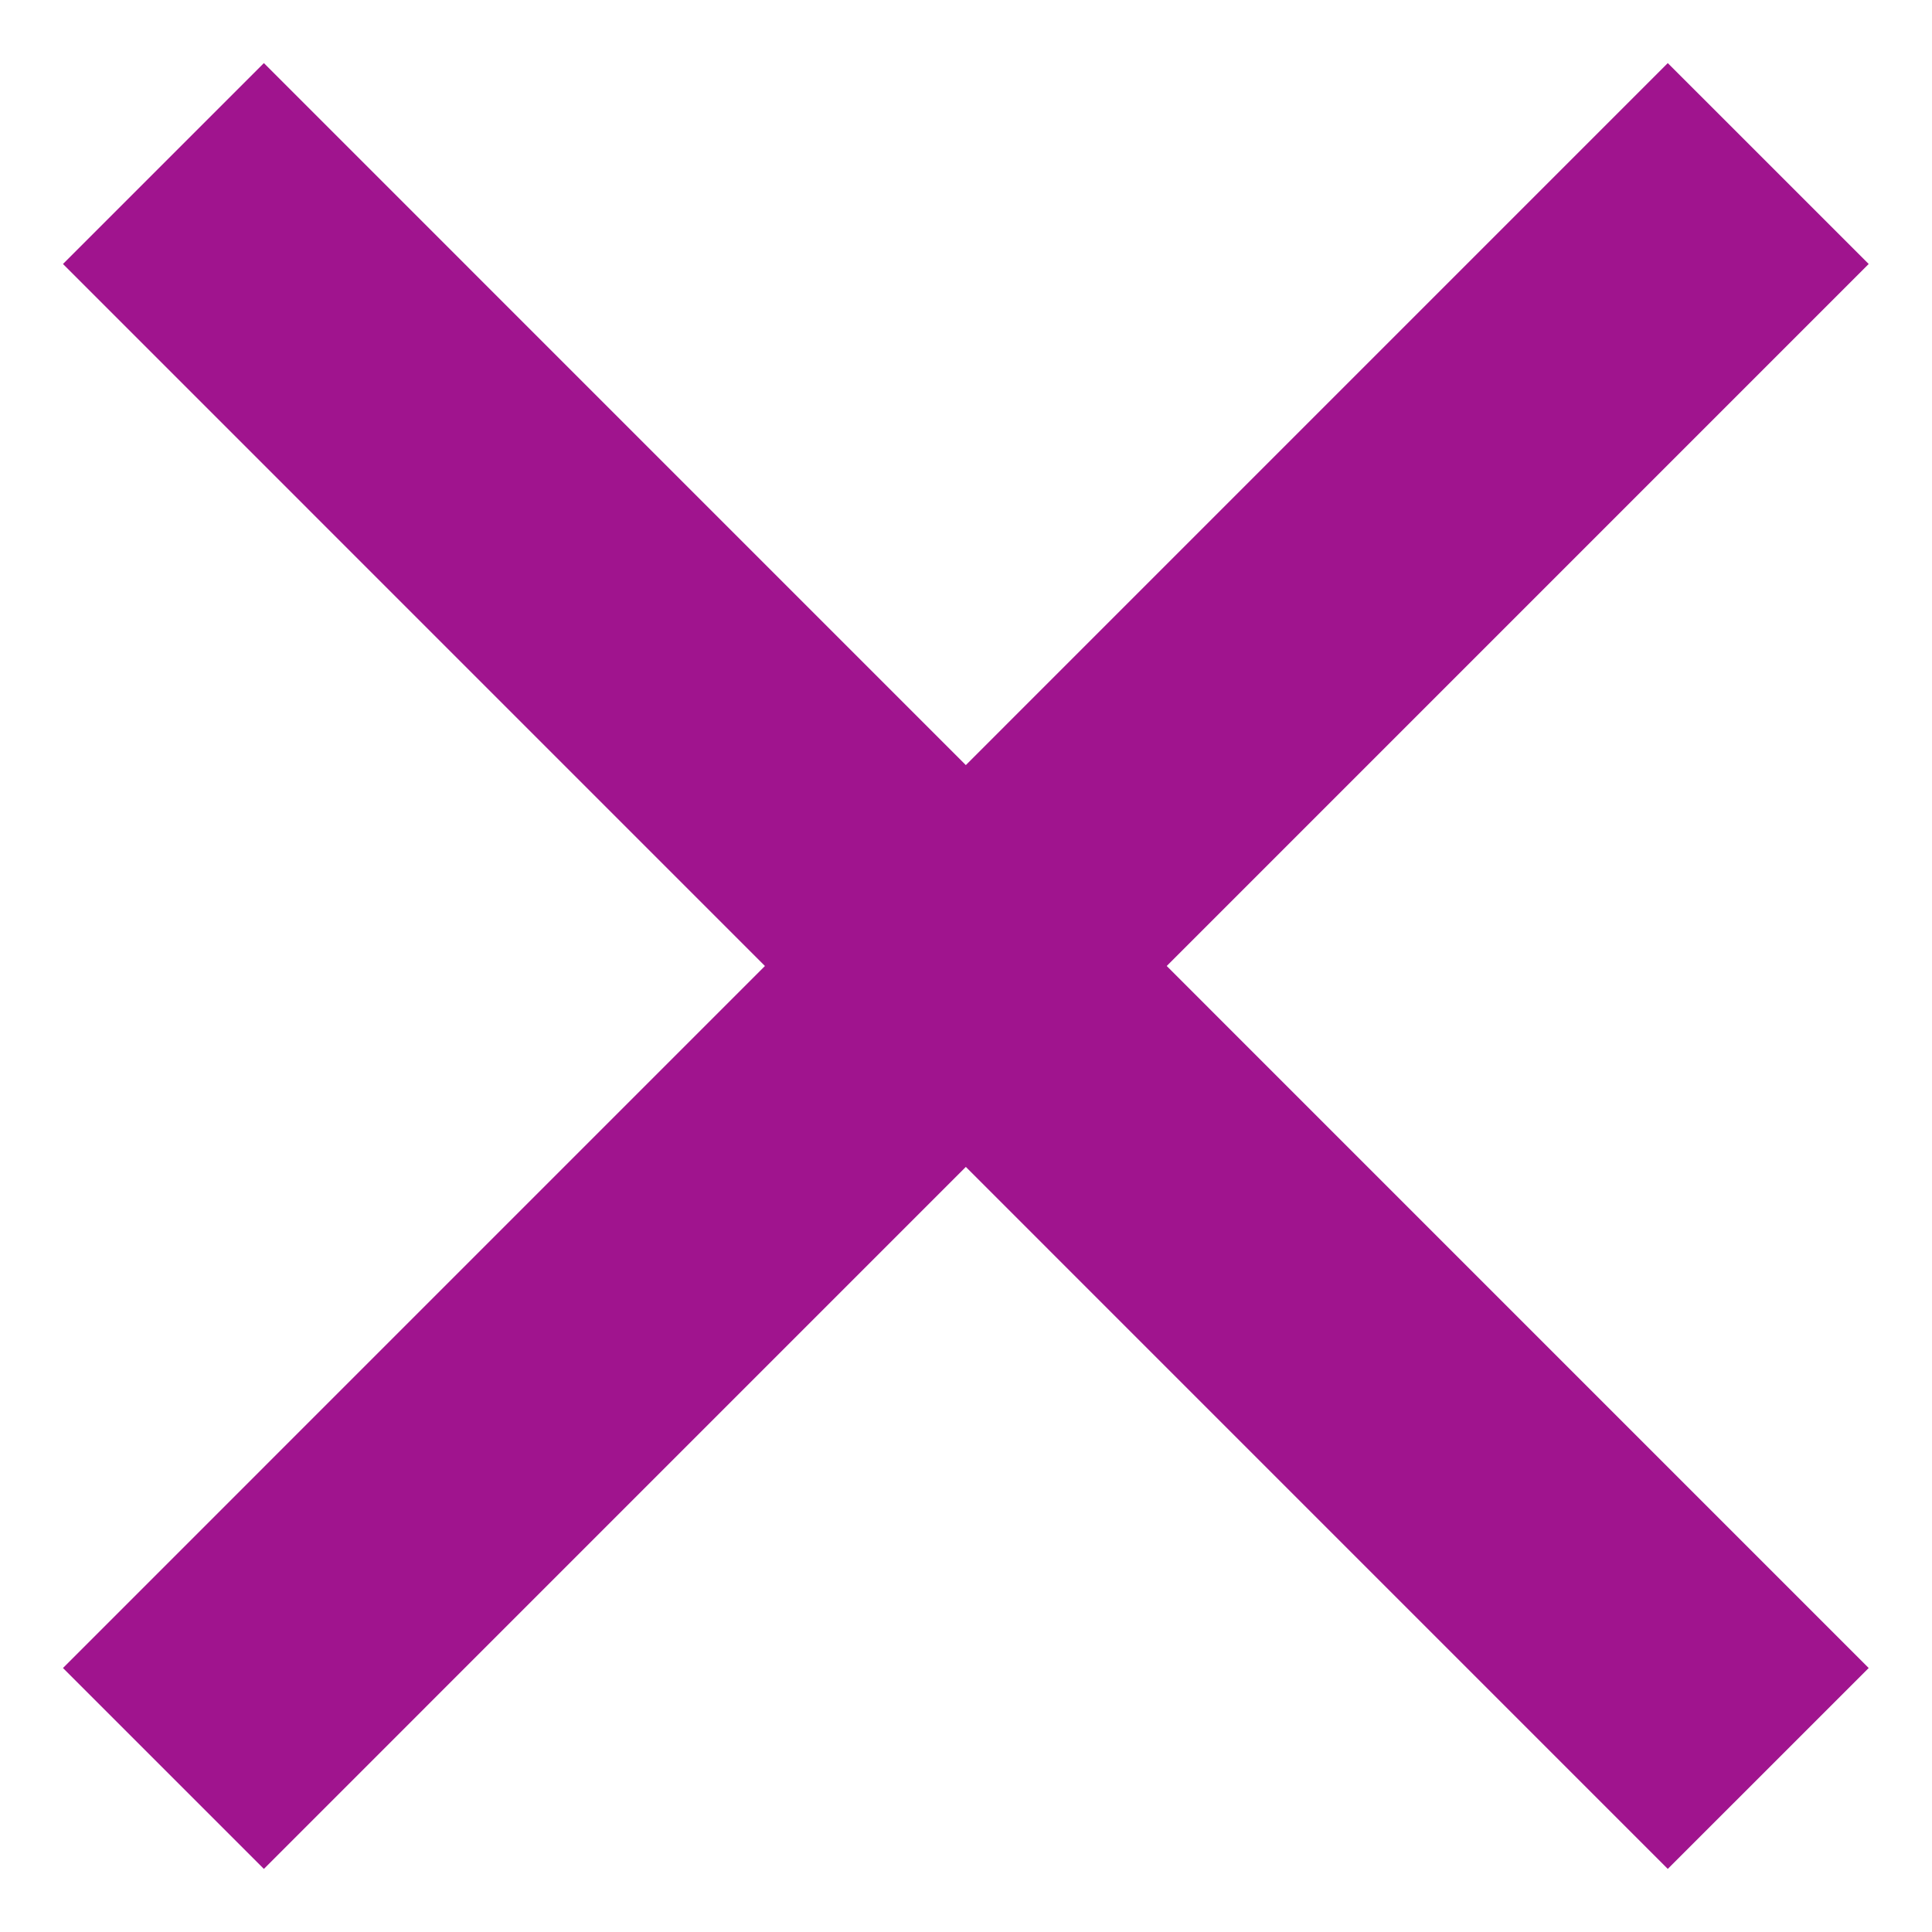
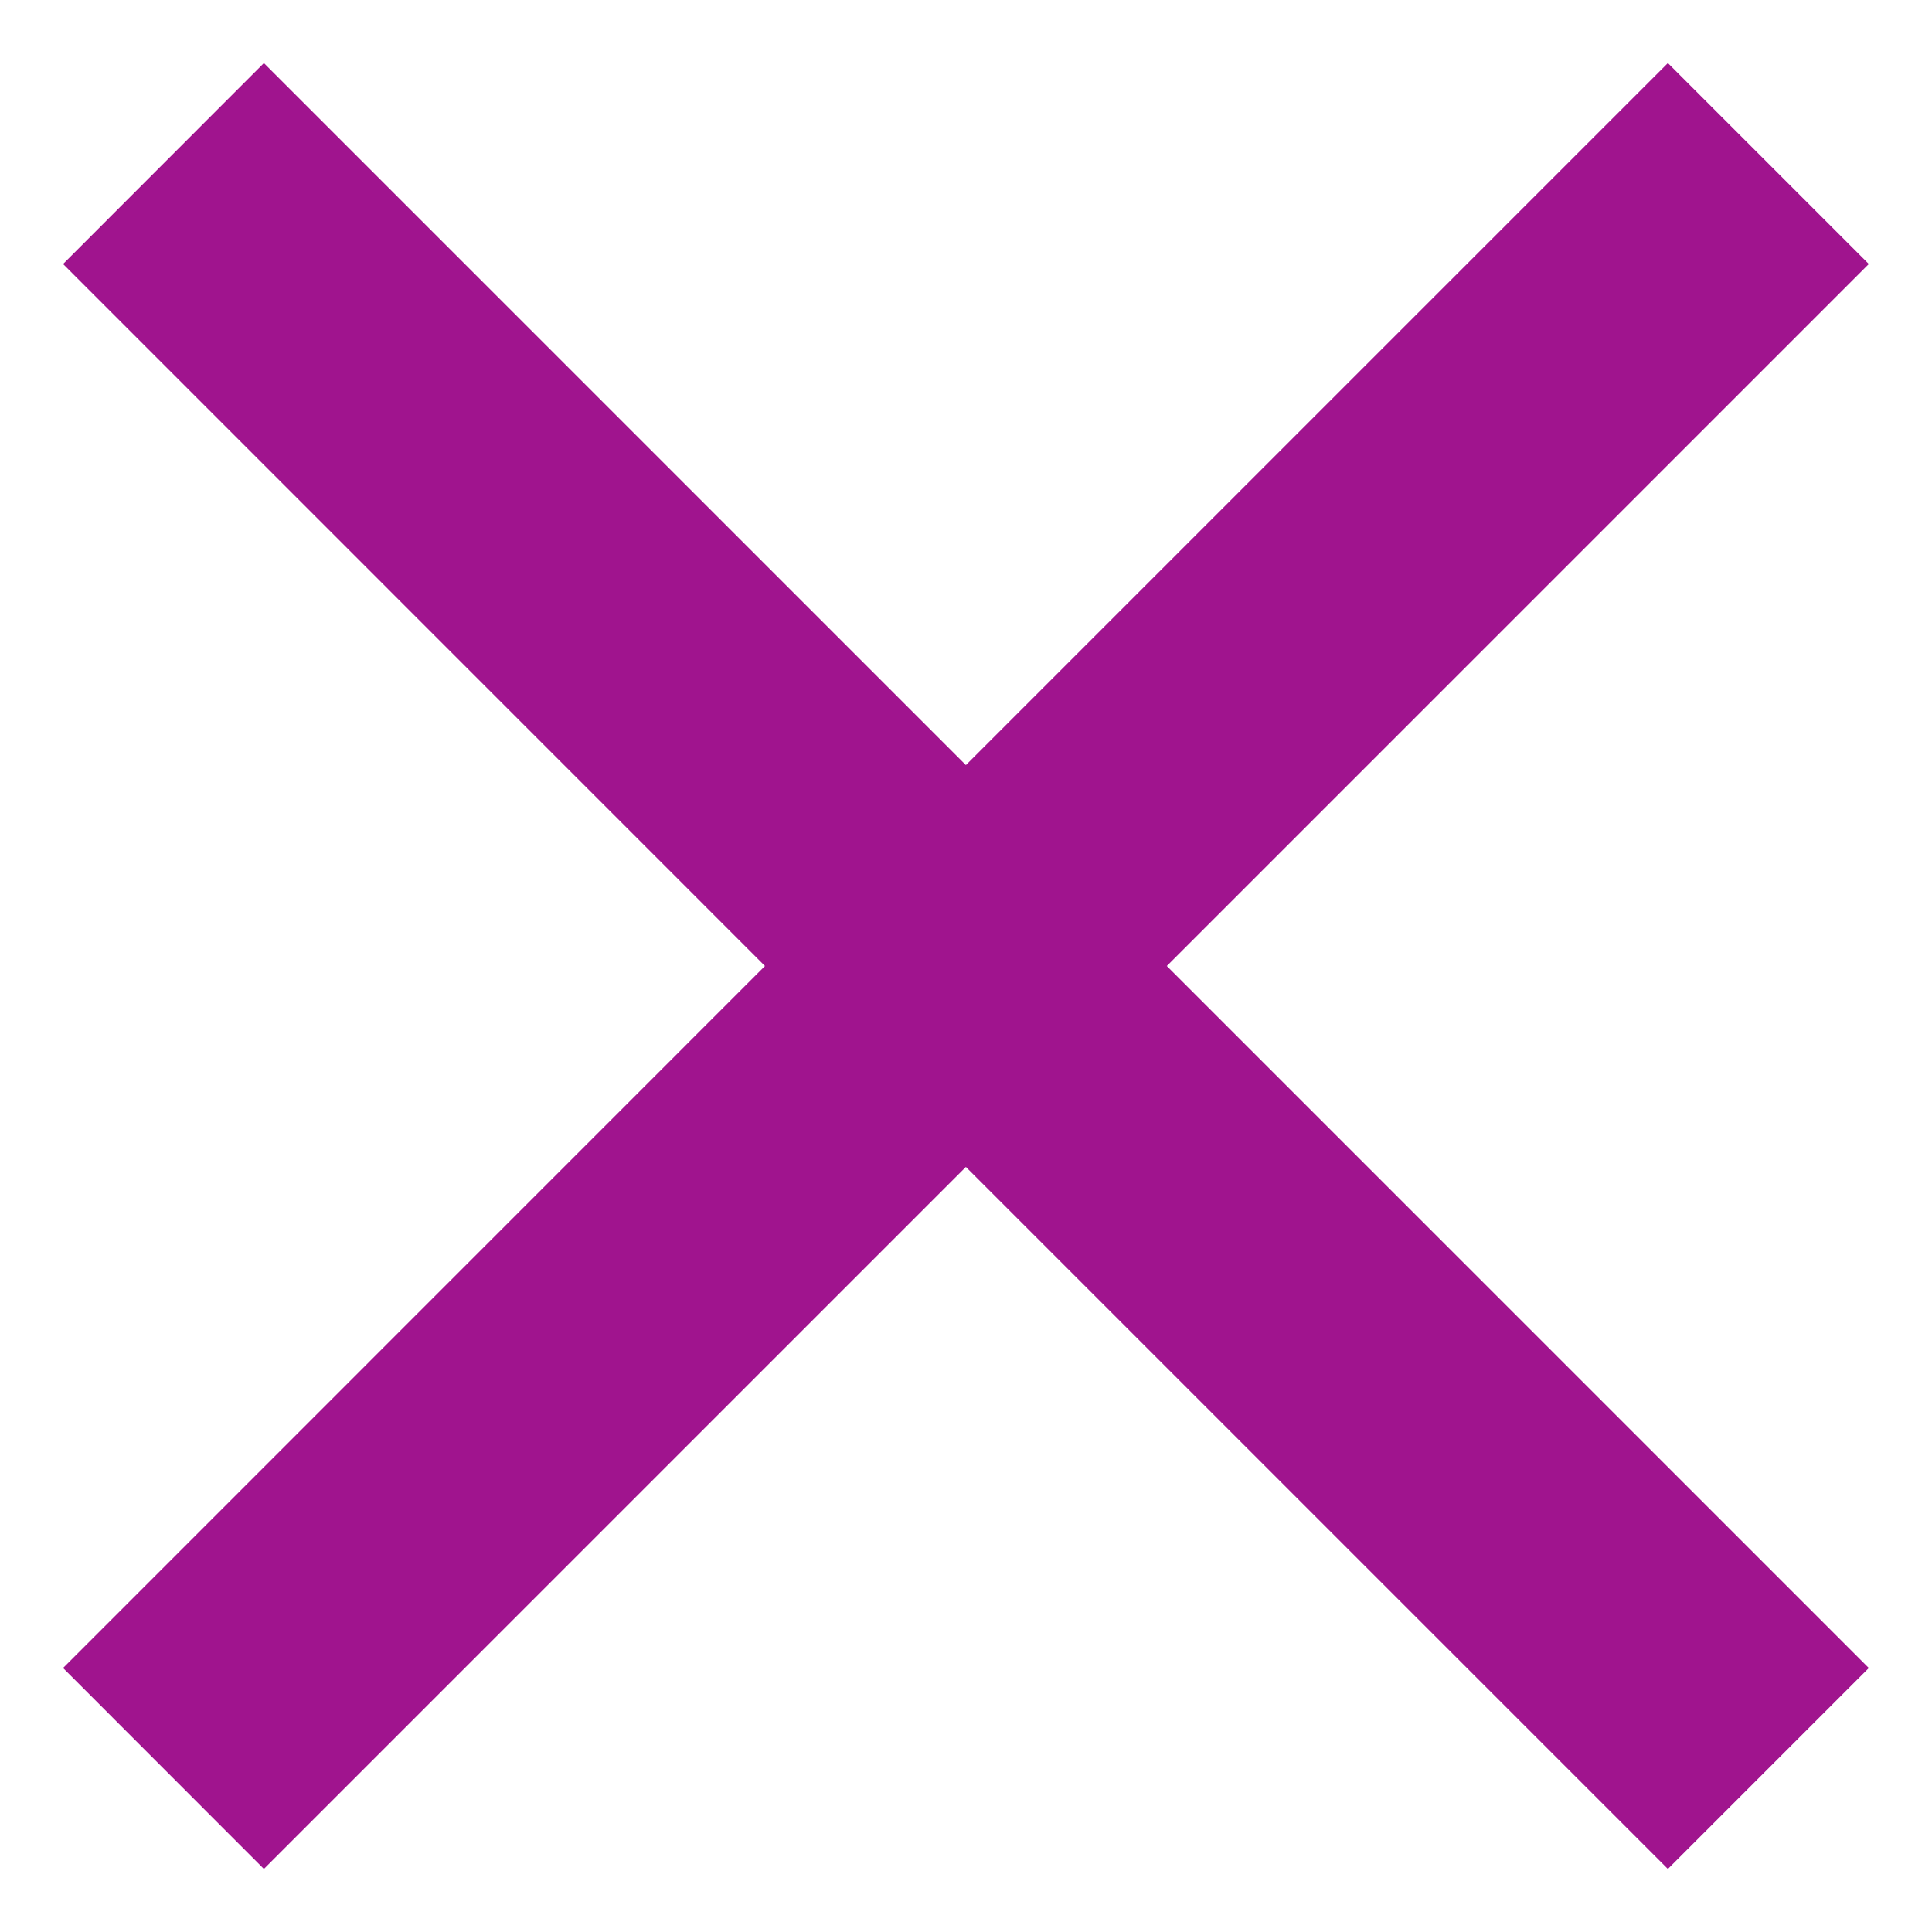
<svg xmlns="http://www.w3.org/2000/svg" width="17" height="17" viewBox="0 0 17 17" fill="none">
-   <path d="M1.438 1.439L15.559 15.561M15.559 1.439L1.438 15.561" stroke="#A0148E" stroke-width="2.5" />
+   <path fill-rule="evenodd" clip-rule="evenodd" d="M8.499 6.732L14.676 0.555L16.444 2.323L10.267 8.5L16.444 14.677L14.676 16.445L8.499 10.268L2.322 16.445L0.555 14.677L6.731 8.5L0.555 2.323L2.322 0.555L8.499 6.732Z" fill="#A0148E" />
</svg>
